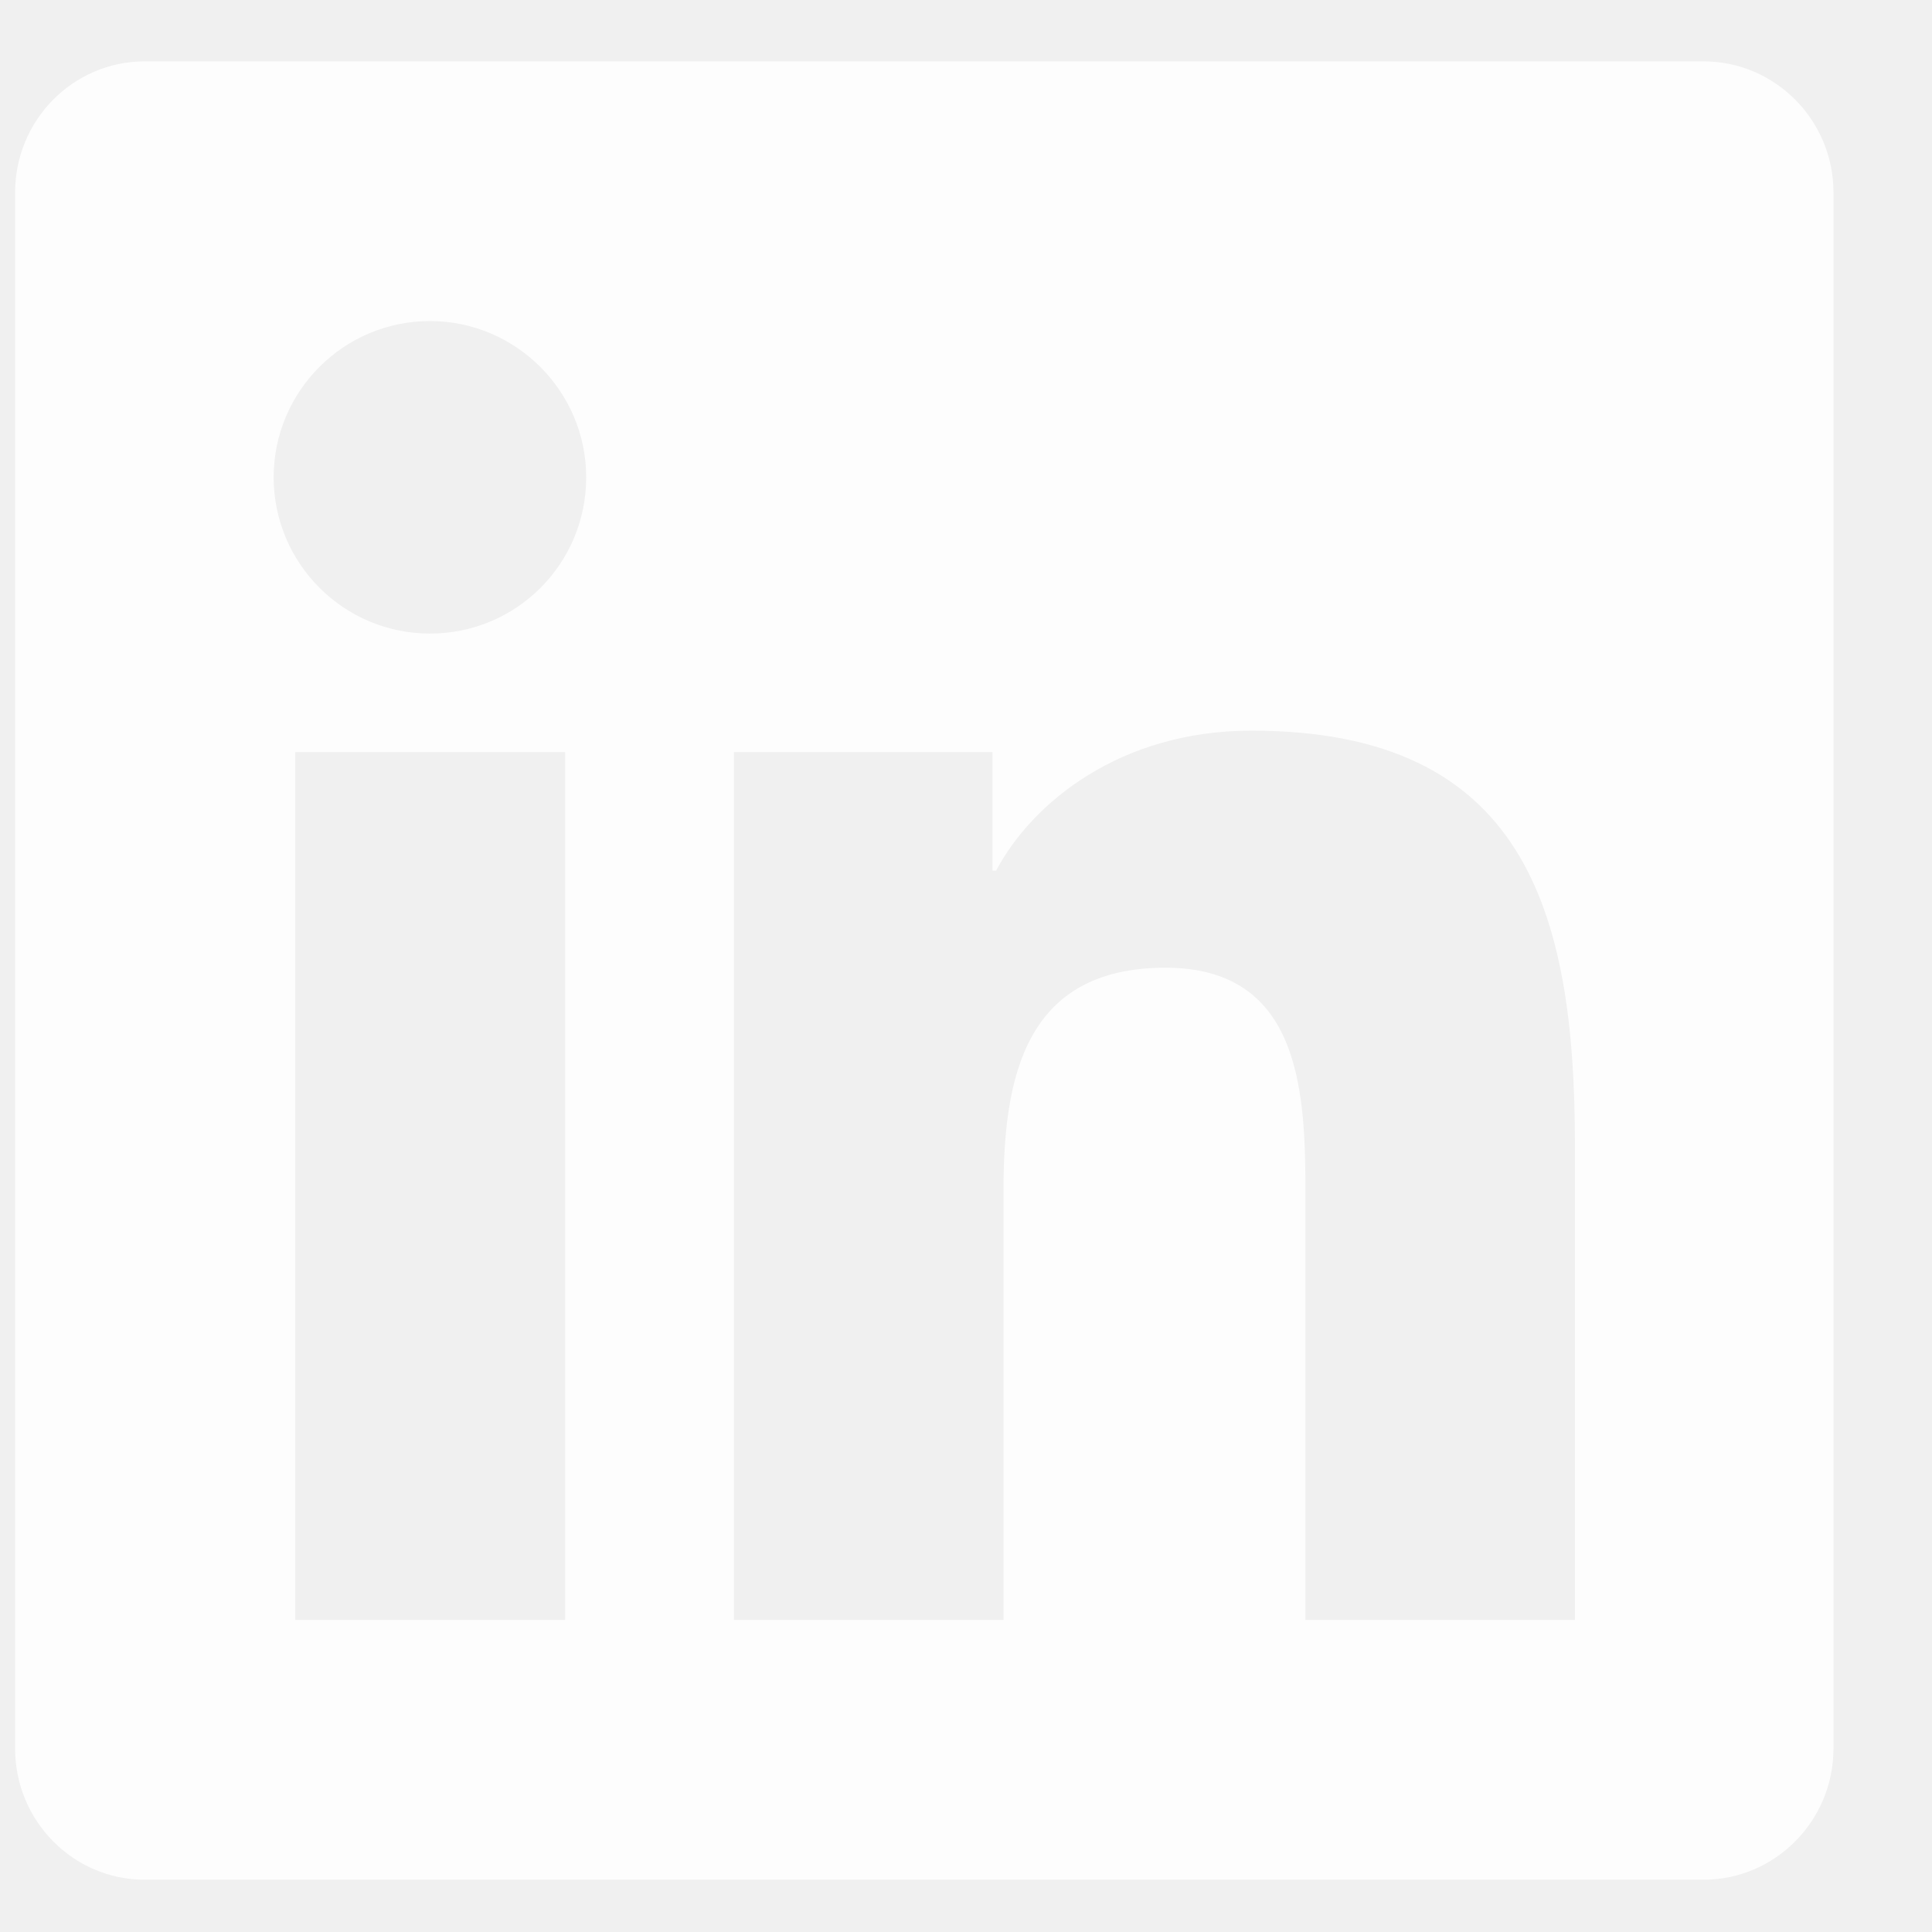
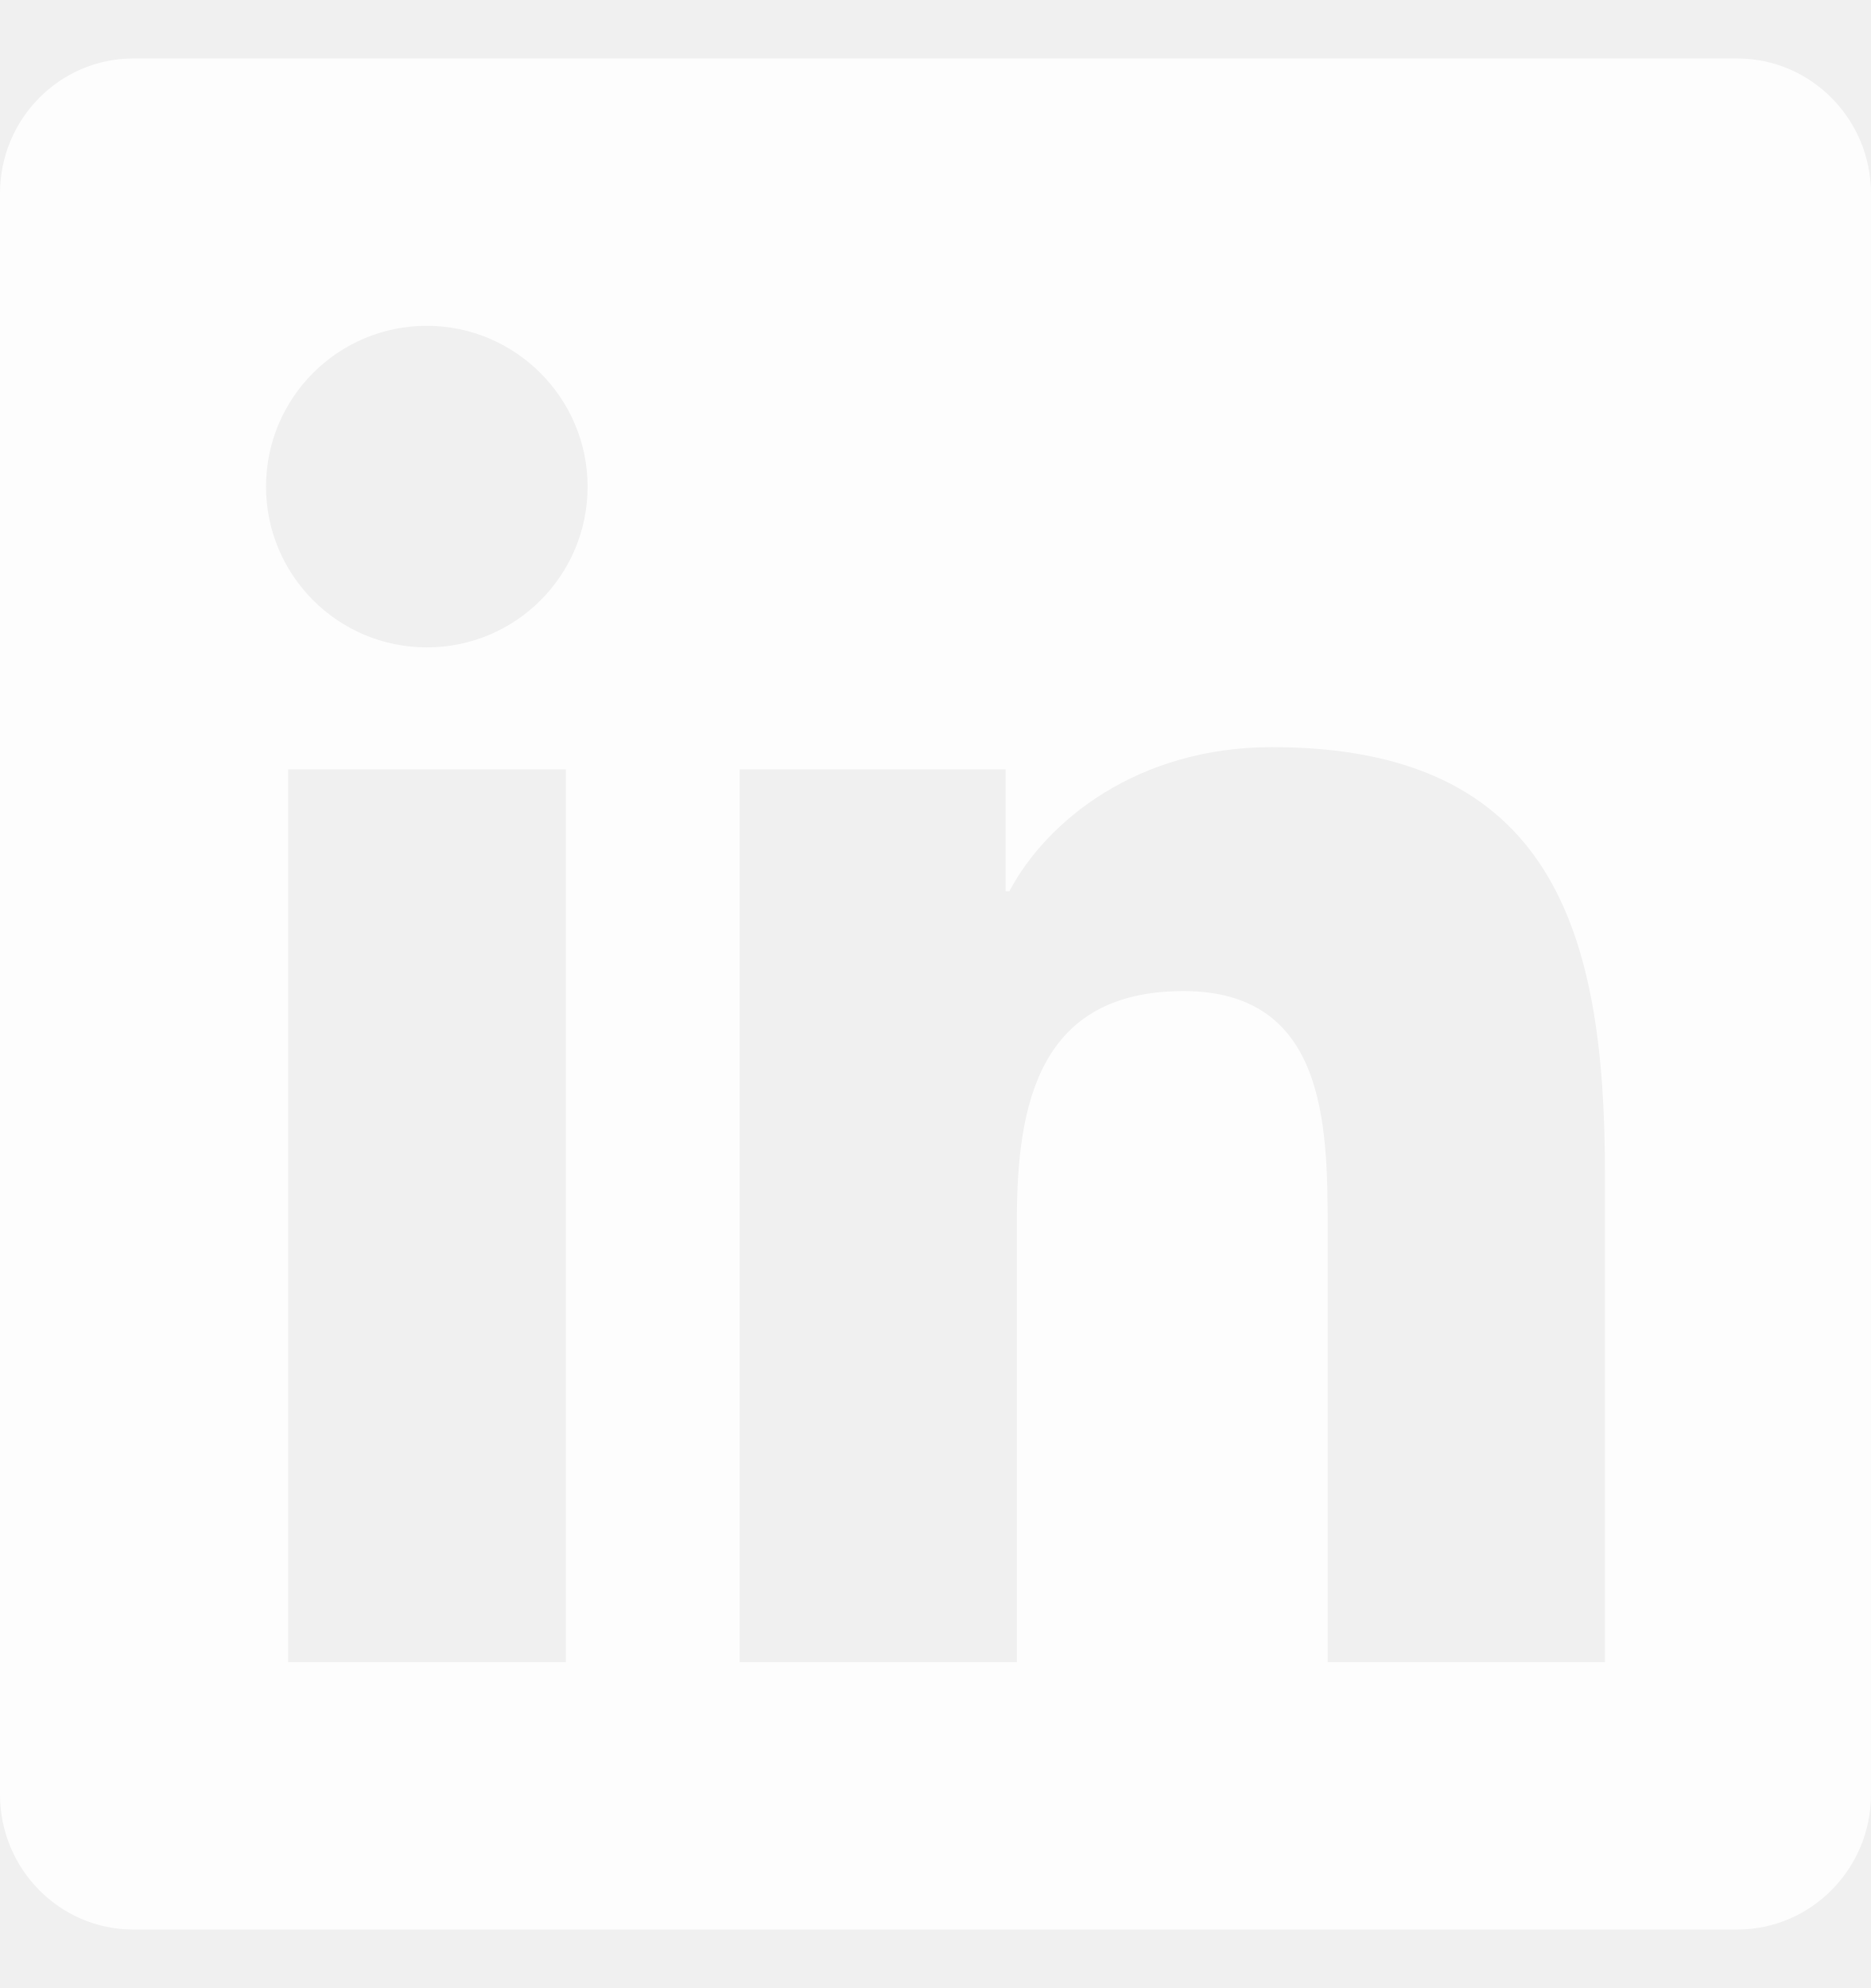
- <svg xmlns="http://www.w3.org/2000/svg" width="17" height="17" viewBox="0 0 17 17" fill="none">
-   <path d="M14.99 0.54H1.273C0.644 0.54 0.133 1.057 0.133 1.693V15.386C0.133 16.022 0.644 16.54 1.273 16.54H14.99C15.619 16.54 16.133 16.022 16.133 15.386V1.693C16.133 1.057 15.619 0.54 14.99 0.54ZM4.969 14.254H2.598V6.618H4.973V14.254H4.969ZM3.783 5.575C3.023 5.575 2.408 4.957 2.408 4.2C2.408 3.443 3.023 2.825 3.783 2.825C4.54 2.825 5.158 3.443 5.158 4.2C5.158 4.961 4.544 5.575 3.783 5.575ZM13.858 14.254H11.487V10.54C11.487 9.654 11.469 8.515 10.255 8.515C9.019 8.515 8.83 9.479 8.83 10.475V14.254H6.458V6.618H8.733V7.661H8.765C9.083 7.061 9.858 6.429 11.012 6.429C13.412 6.429 13.858 8.011 13.858 10.068V14.254Z" fill="white" fill-opacity="0.87" />
+ <svg xmlns="http://www.w3.org/2000/svg" width="16" height="17" viewBox="0 0 16 17" fill="none">
+   <path d="M14.857 0.5H1.139C0.511 0.5 0 1.018 0 1.654V15.346C0 15.982 0.511 16.5 1.139 16.5H14.857C15.486 16.5 16 15.982 16 15.346V1.654C16 1.018 15.486 0.5 14.857 0.5ZM4.836 14.214H2.464V6.579H4.839V14.214H4.836ZM3.65 5.536C2.889 5.536 2.275 4.918 2.275 4.161C2.275 3.404 2.889 2.786 3.65 2.786C4.407 2.786 5.025 3.404 5.025 4.161C5.025 4.921 4.411 5.536 3.65 5.536ZM13.725 14.214H11.354V10.5C11.354 9.614 11.336 8.475 10.121 8.475C8.886 8.475 8.696 9.439 8.696 10.436V14.214H6.325V6.579H8.6V7.621H8.632C8.95 7.021 9.725 6.389 10.879 6.389C13.279 6.389 13.725 7.971 13.725 10.029V14.214Z" fill="white" fill-opacity="0.87" />
</svg>
